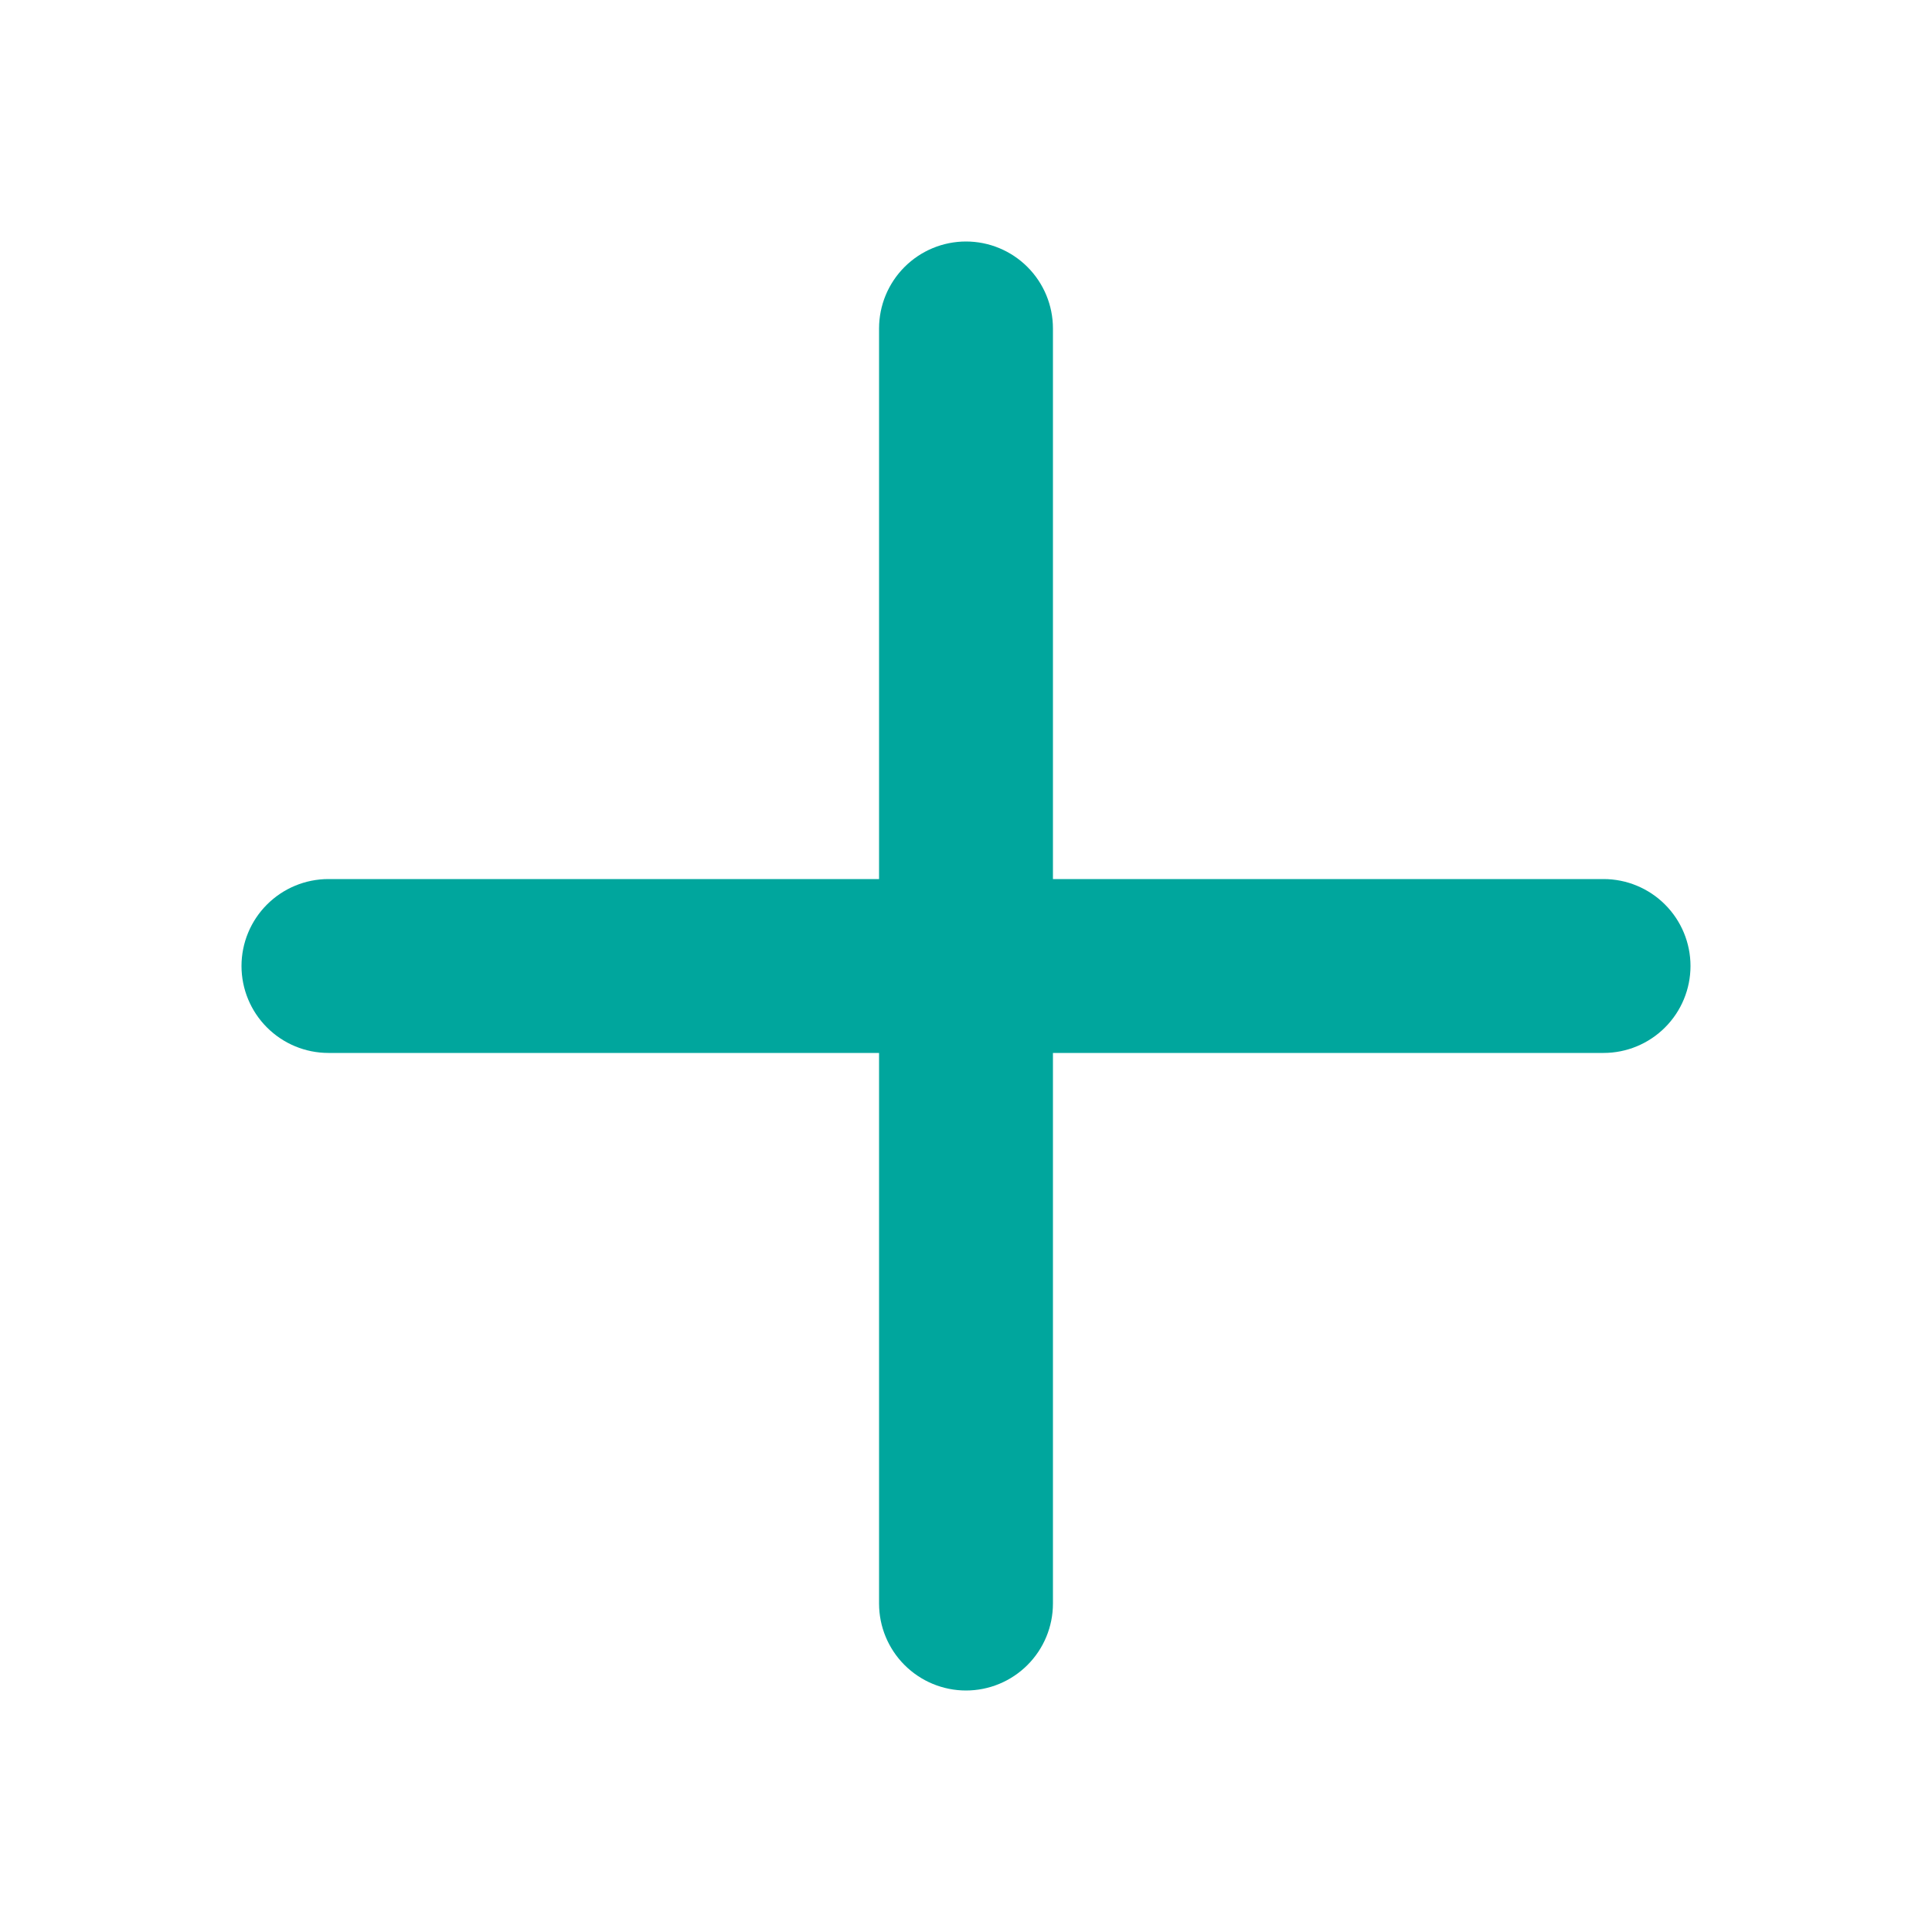
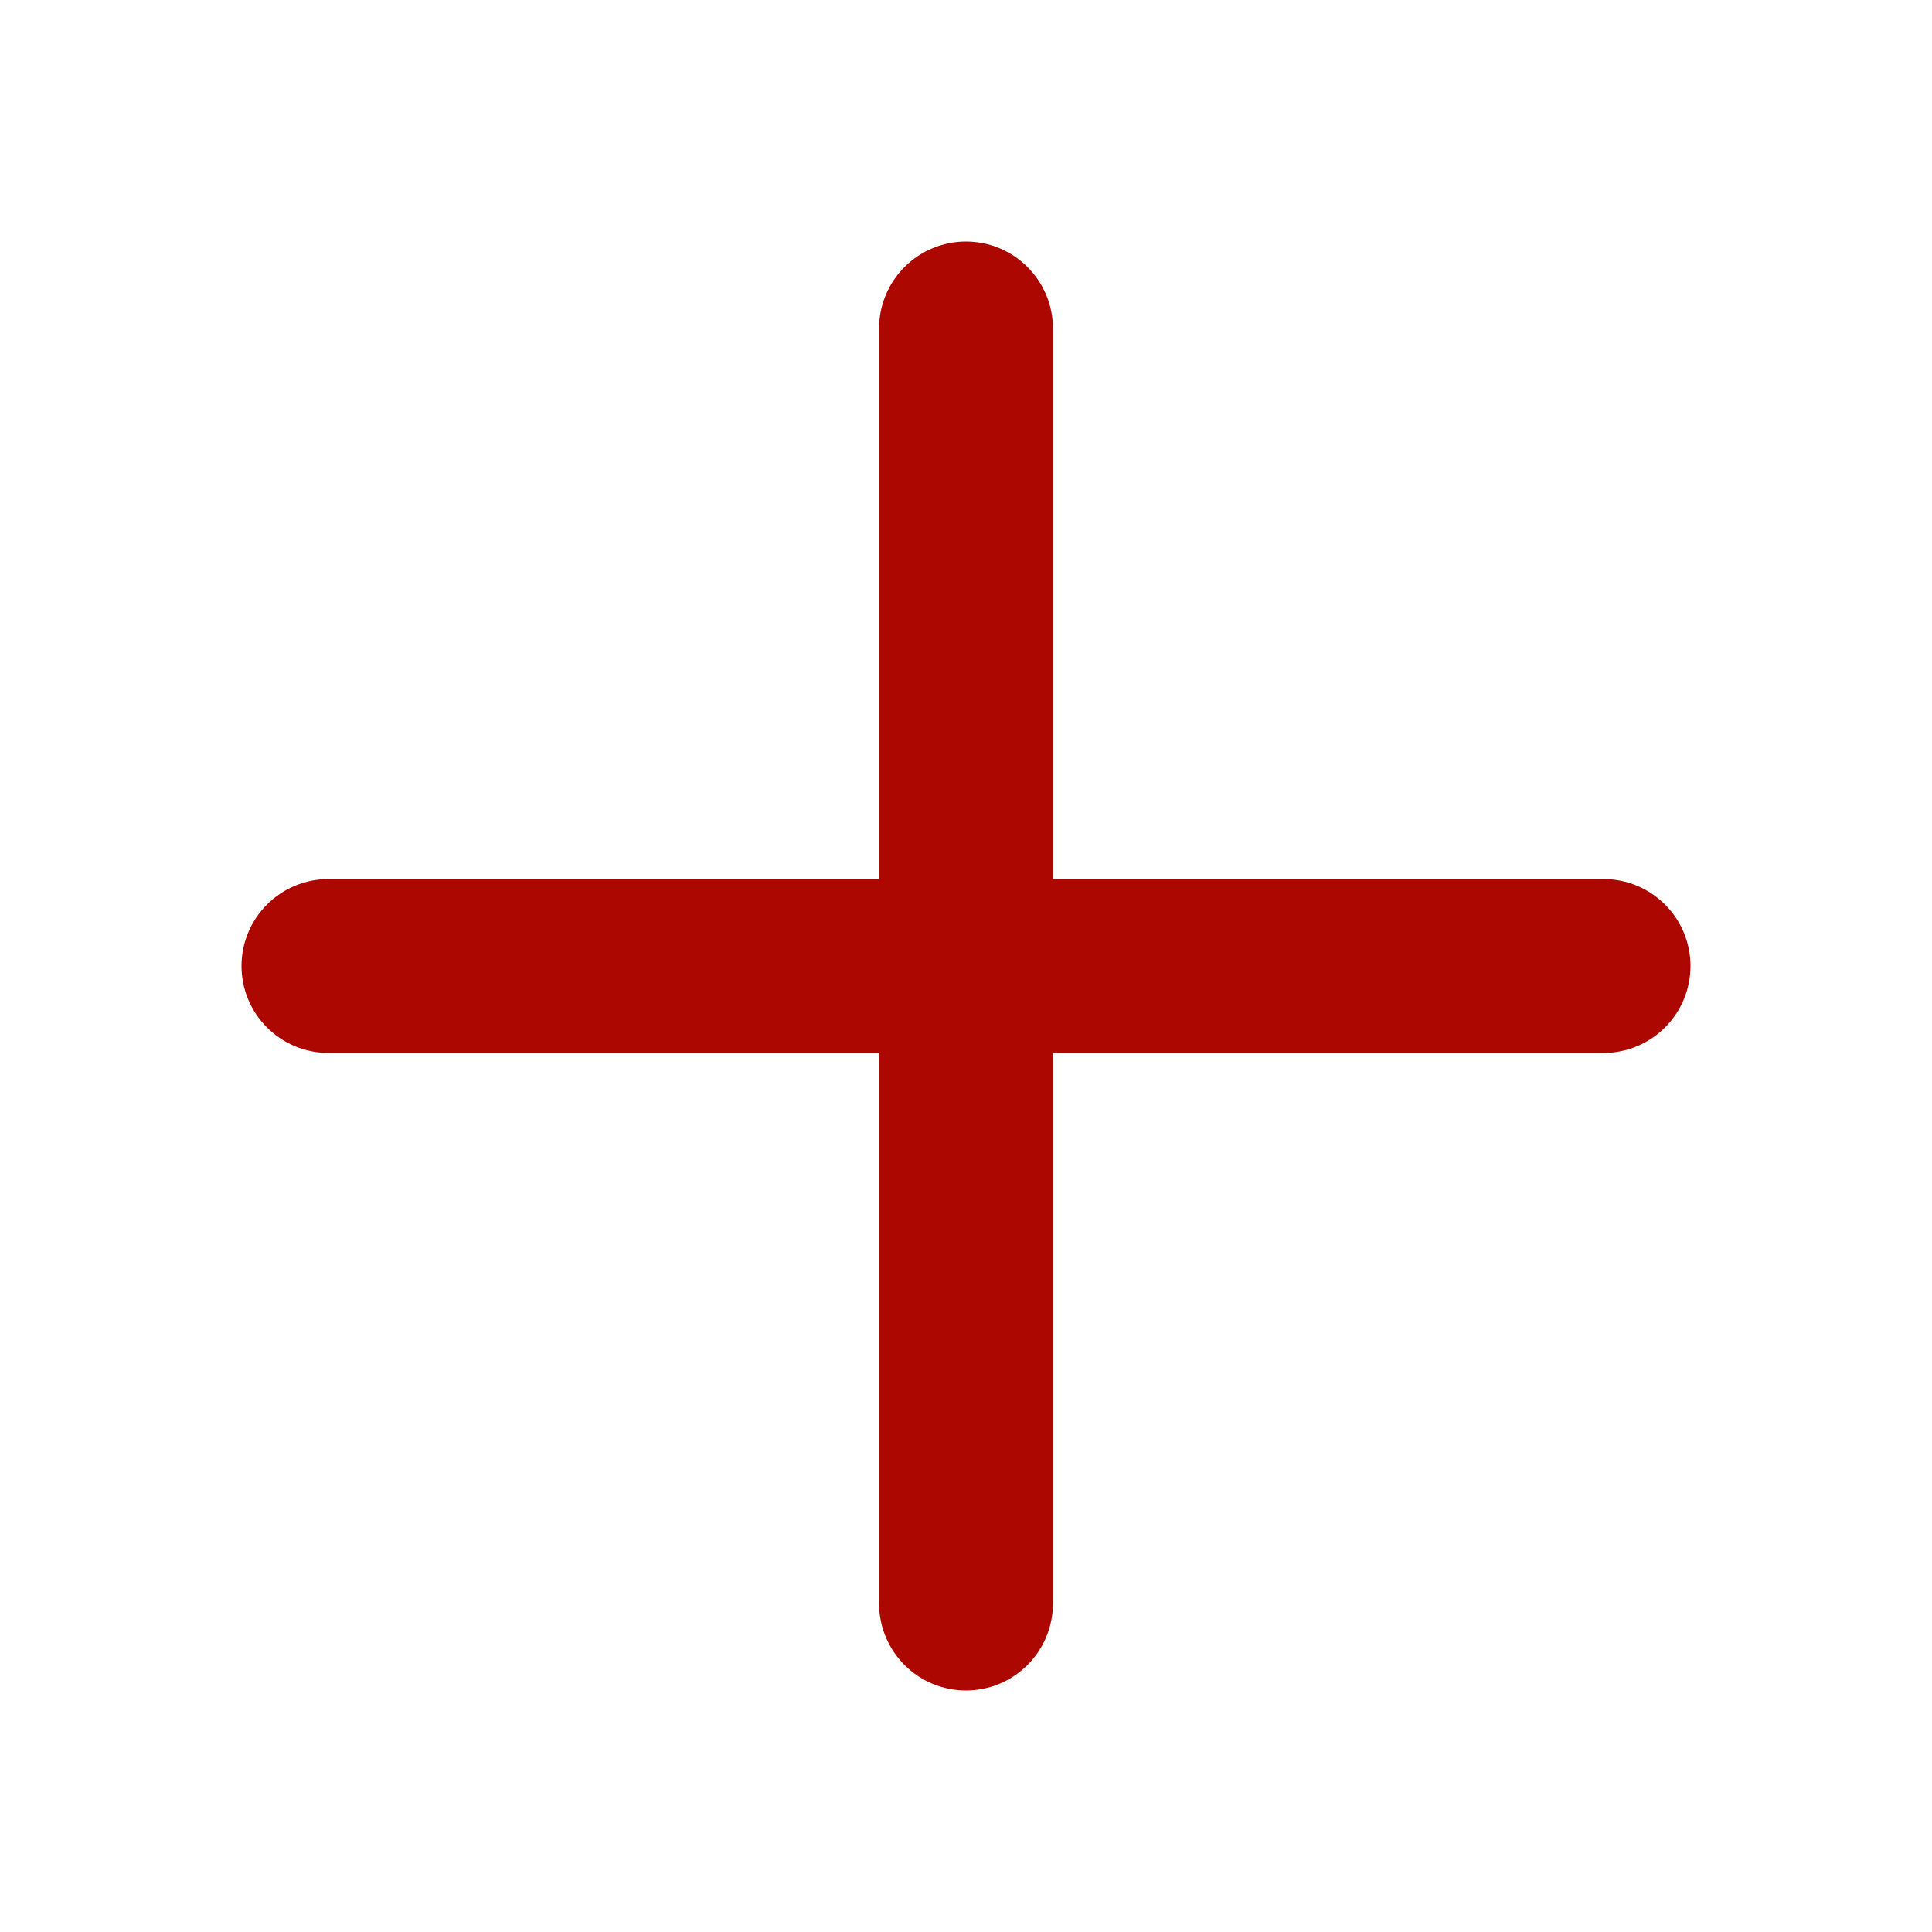
<svg xmlns="http://www.w3.org/2000/svg" width="32" height="32" viewBox="0 0 32 32" fill="none">
  <g id="Icons Huge">
-     <path id="Vector" d="M28 16C28 16.382 27.848 16.748 27.578 17.018C27.308 17.288 26.942 17.44 26.56 17.44H17.44V26.56C17.44 26.942 17.288 27.308 17.018 27.578C16.748 27.848 16.382 28 16 28C15.618 28 15.252 27.848 14.982 27.578C14.712 27.308 14.56 26.942 14.56 26.56V17.44H5.44C5.058 17.44 4.692 17.288 4.422 17.018C4.152 16.748 4 16.382 4 16C4 15.618 4.152 15.252 4.422 14.982C4.692 14.712 5.058 14.56 5.44 14.56H14.56V5.44C14.56 5.058 14.712 4.692 14.982 4.422C15.252 4.152 15.618 4 16 4C16.382 4 16.748 4.152 17.018 4.422C17.288 4.692 17.44 5.058 17.44 5.44V14.56H26.56C26.942 14.56 27.308 14.712 27.578 14.982C27.848 15.252 28 15.618 28 16Z" fill="#00A69D" />
+     <path id="Vector" d="M28 16C28 16.382 27.848 16.748 27.578 17.018C27.308 17.288 26.942 17.44 26.56 17.44H17.44V26.56C17.44 26.942 17.288 27.308 17.018 27.578C16.748 27.848 16.382 28 16 28C15.618 28 15.252 27.848 14.982 27.578C14.712 27.308 14.56 26.942 14.56 26.56V17.44H5.44C5.058 17.44 4.692 17.288 4.422 17.018C4.152 16.748 4 16.382 4 16C4 15.618 4.152 15.252 4.422 14.982C4.692 14.712 5.058 14.56 5.44 14.56H14.56V5.44C14.56 5.058 14.712 4.692 14.982 4.422C15.252 4.152 15.618 4 16 4C16.382 4 16.748 4.152 17.018 4.422C17.288 4.692 17.44 5.058 17.44 5.44V14.56H26.56C26.942 14.56 27.308 14.712 27.578 14.982C27.848 15.252 28 15.618 28 16Z" fill="#AC0700" />
  </g>
</svg>
